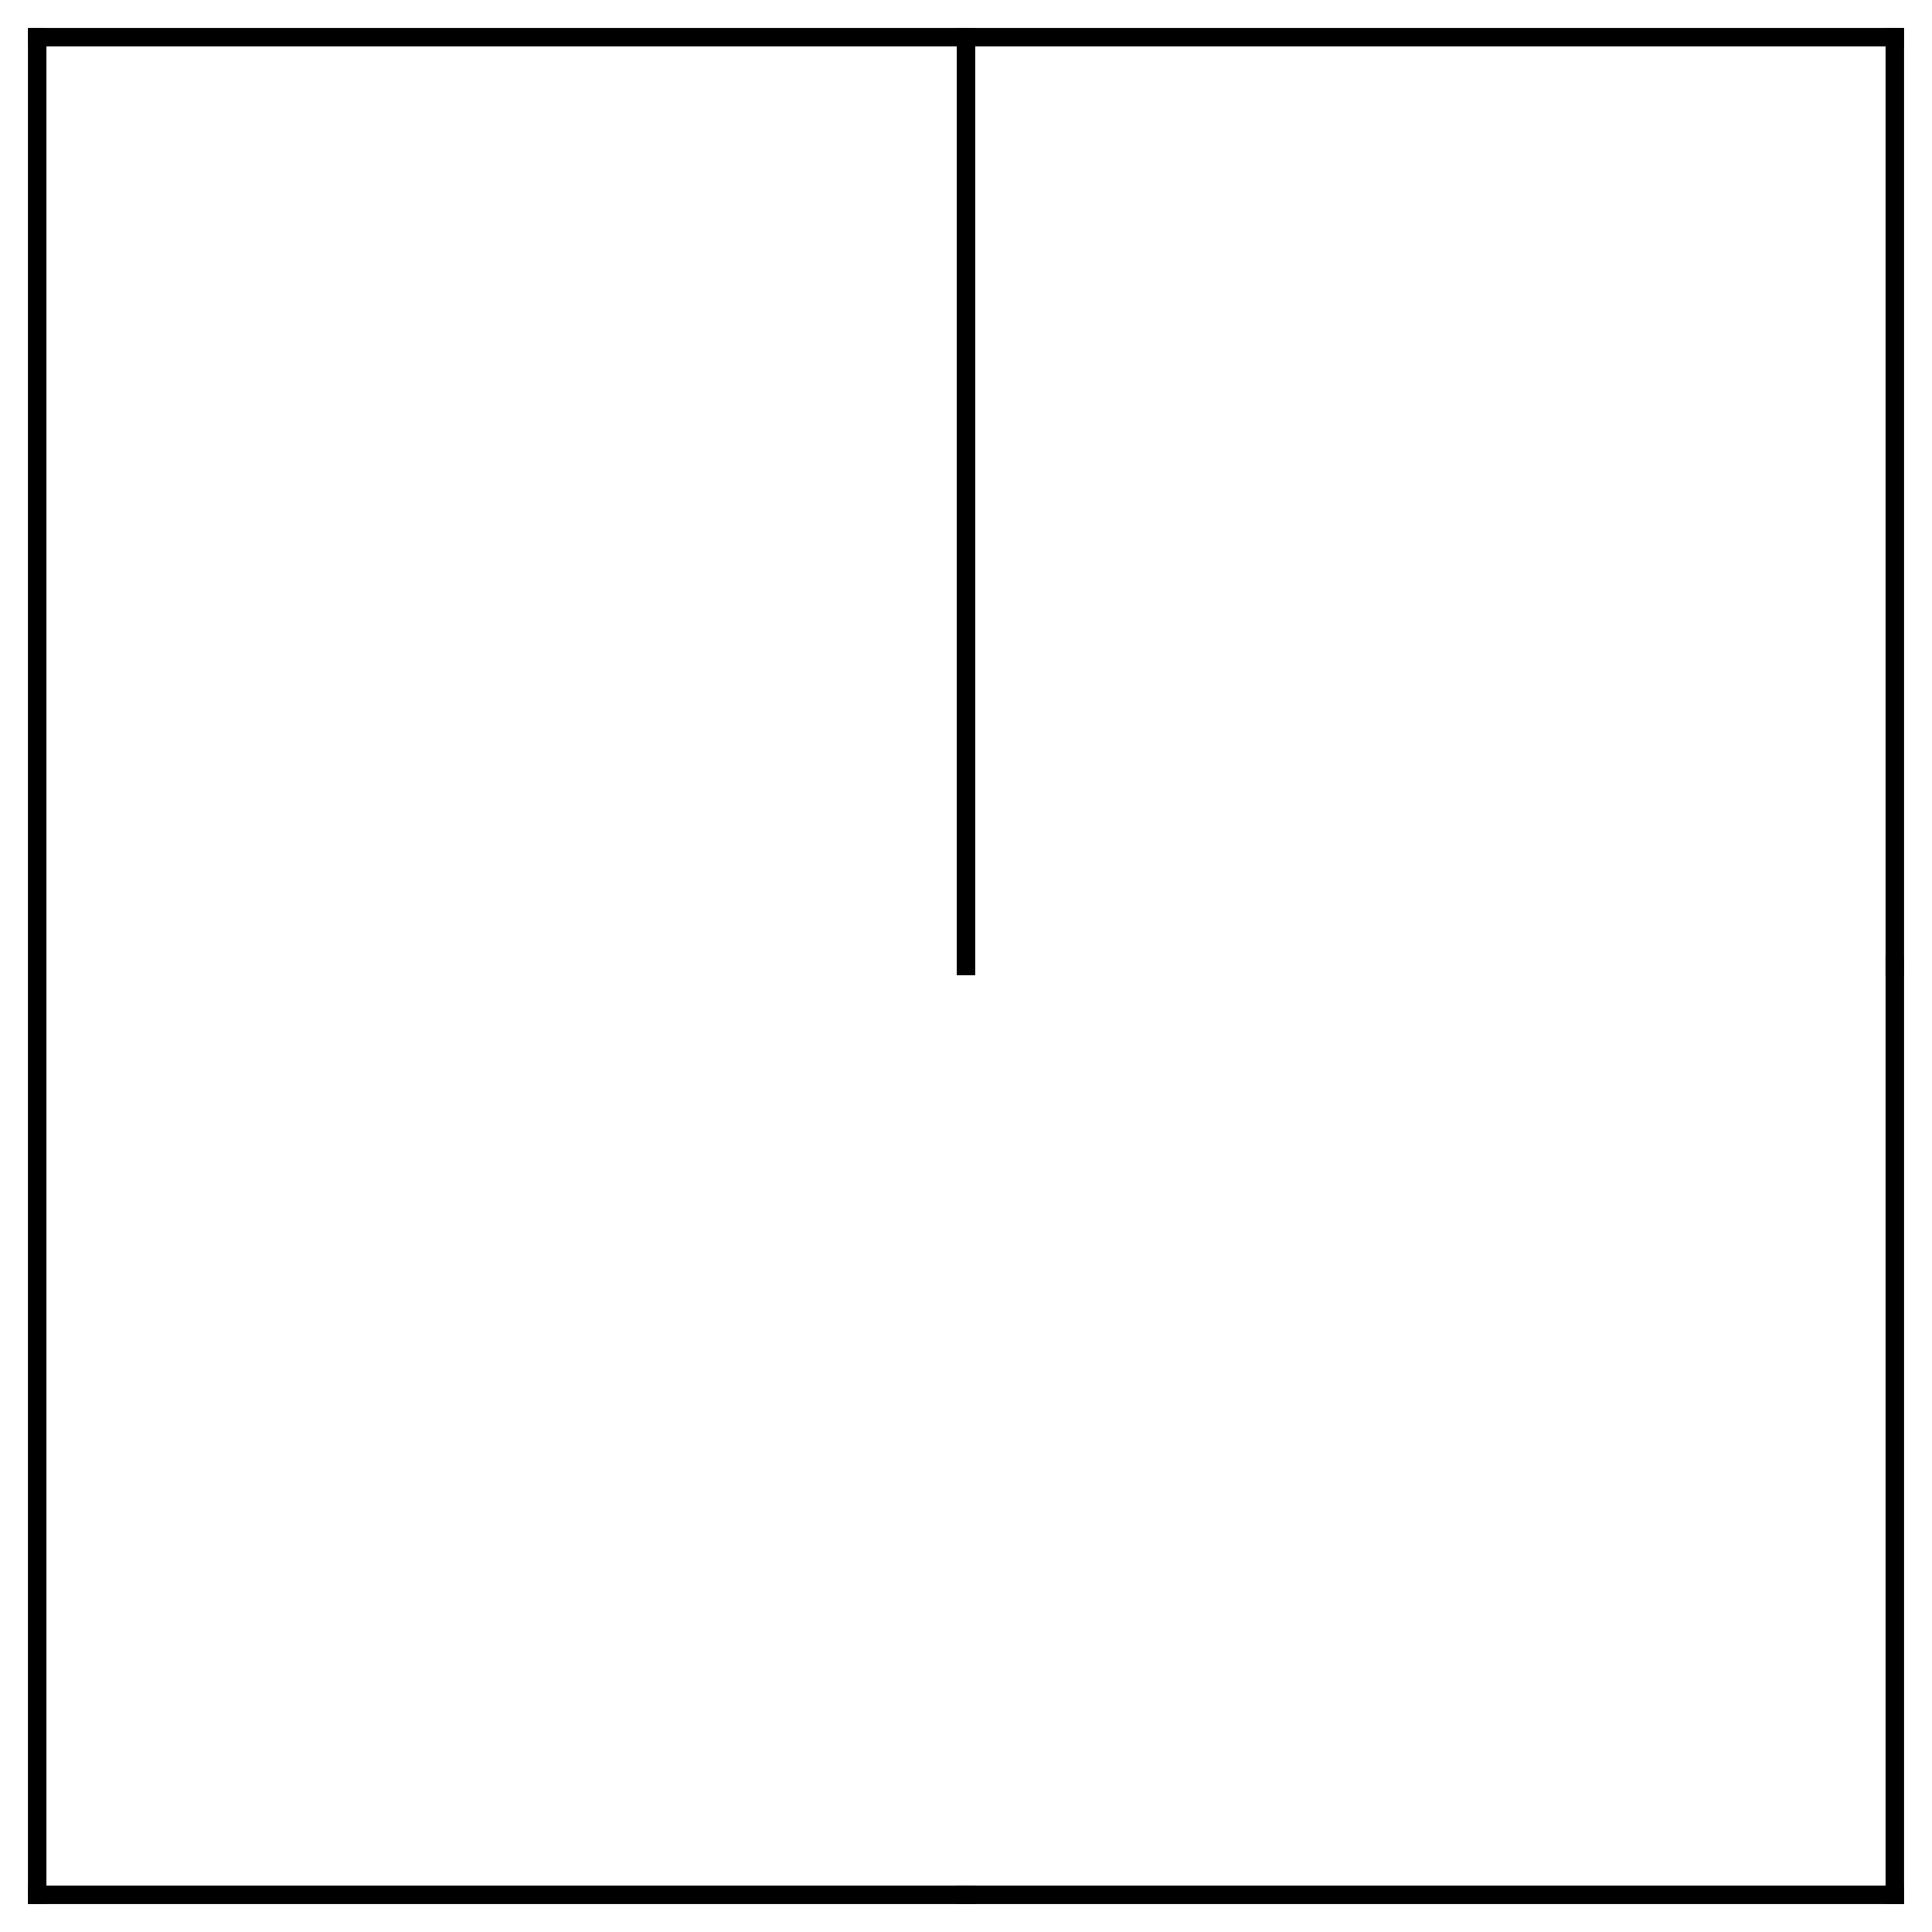
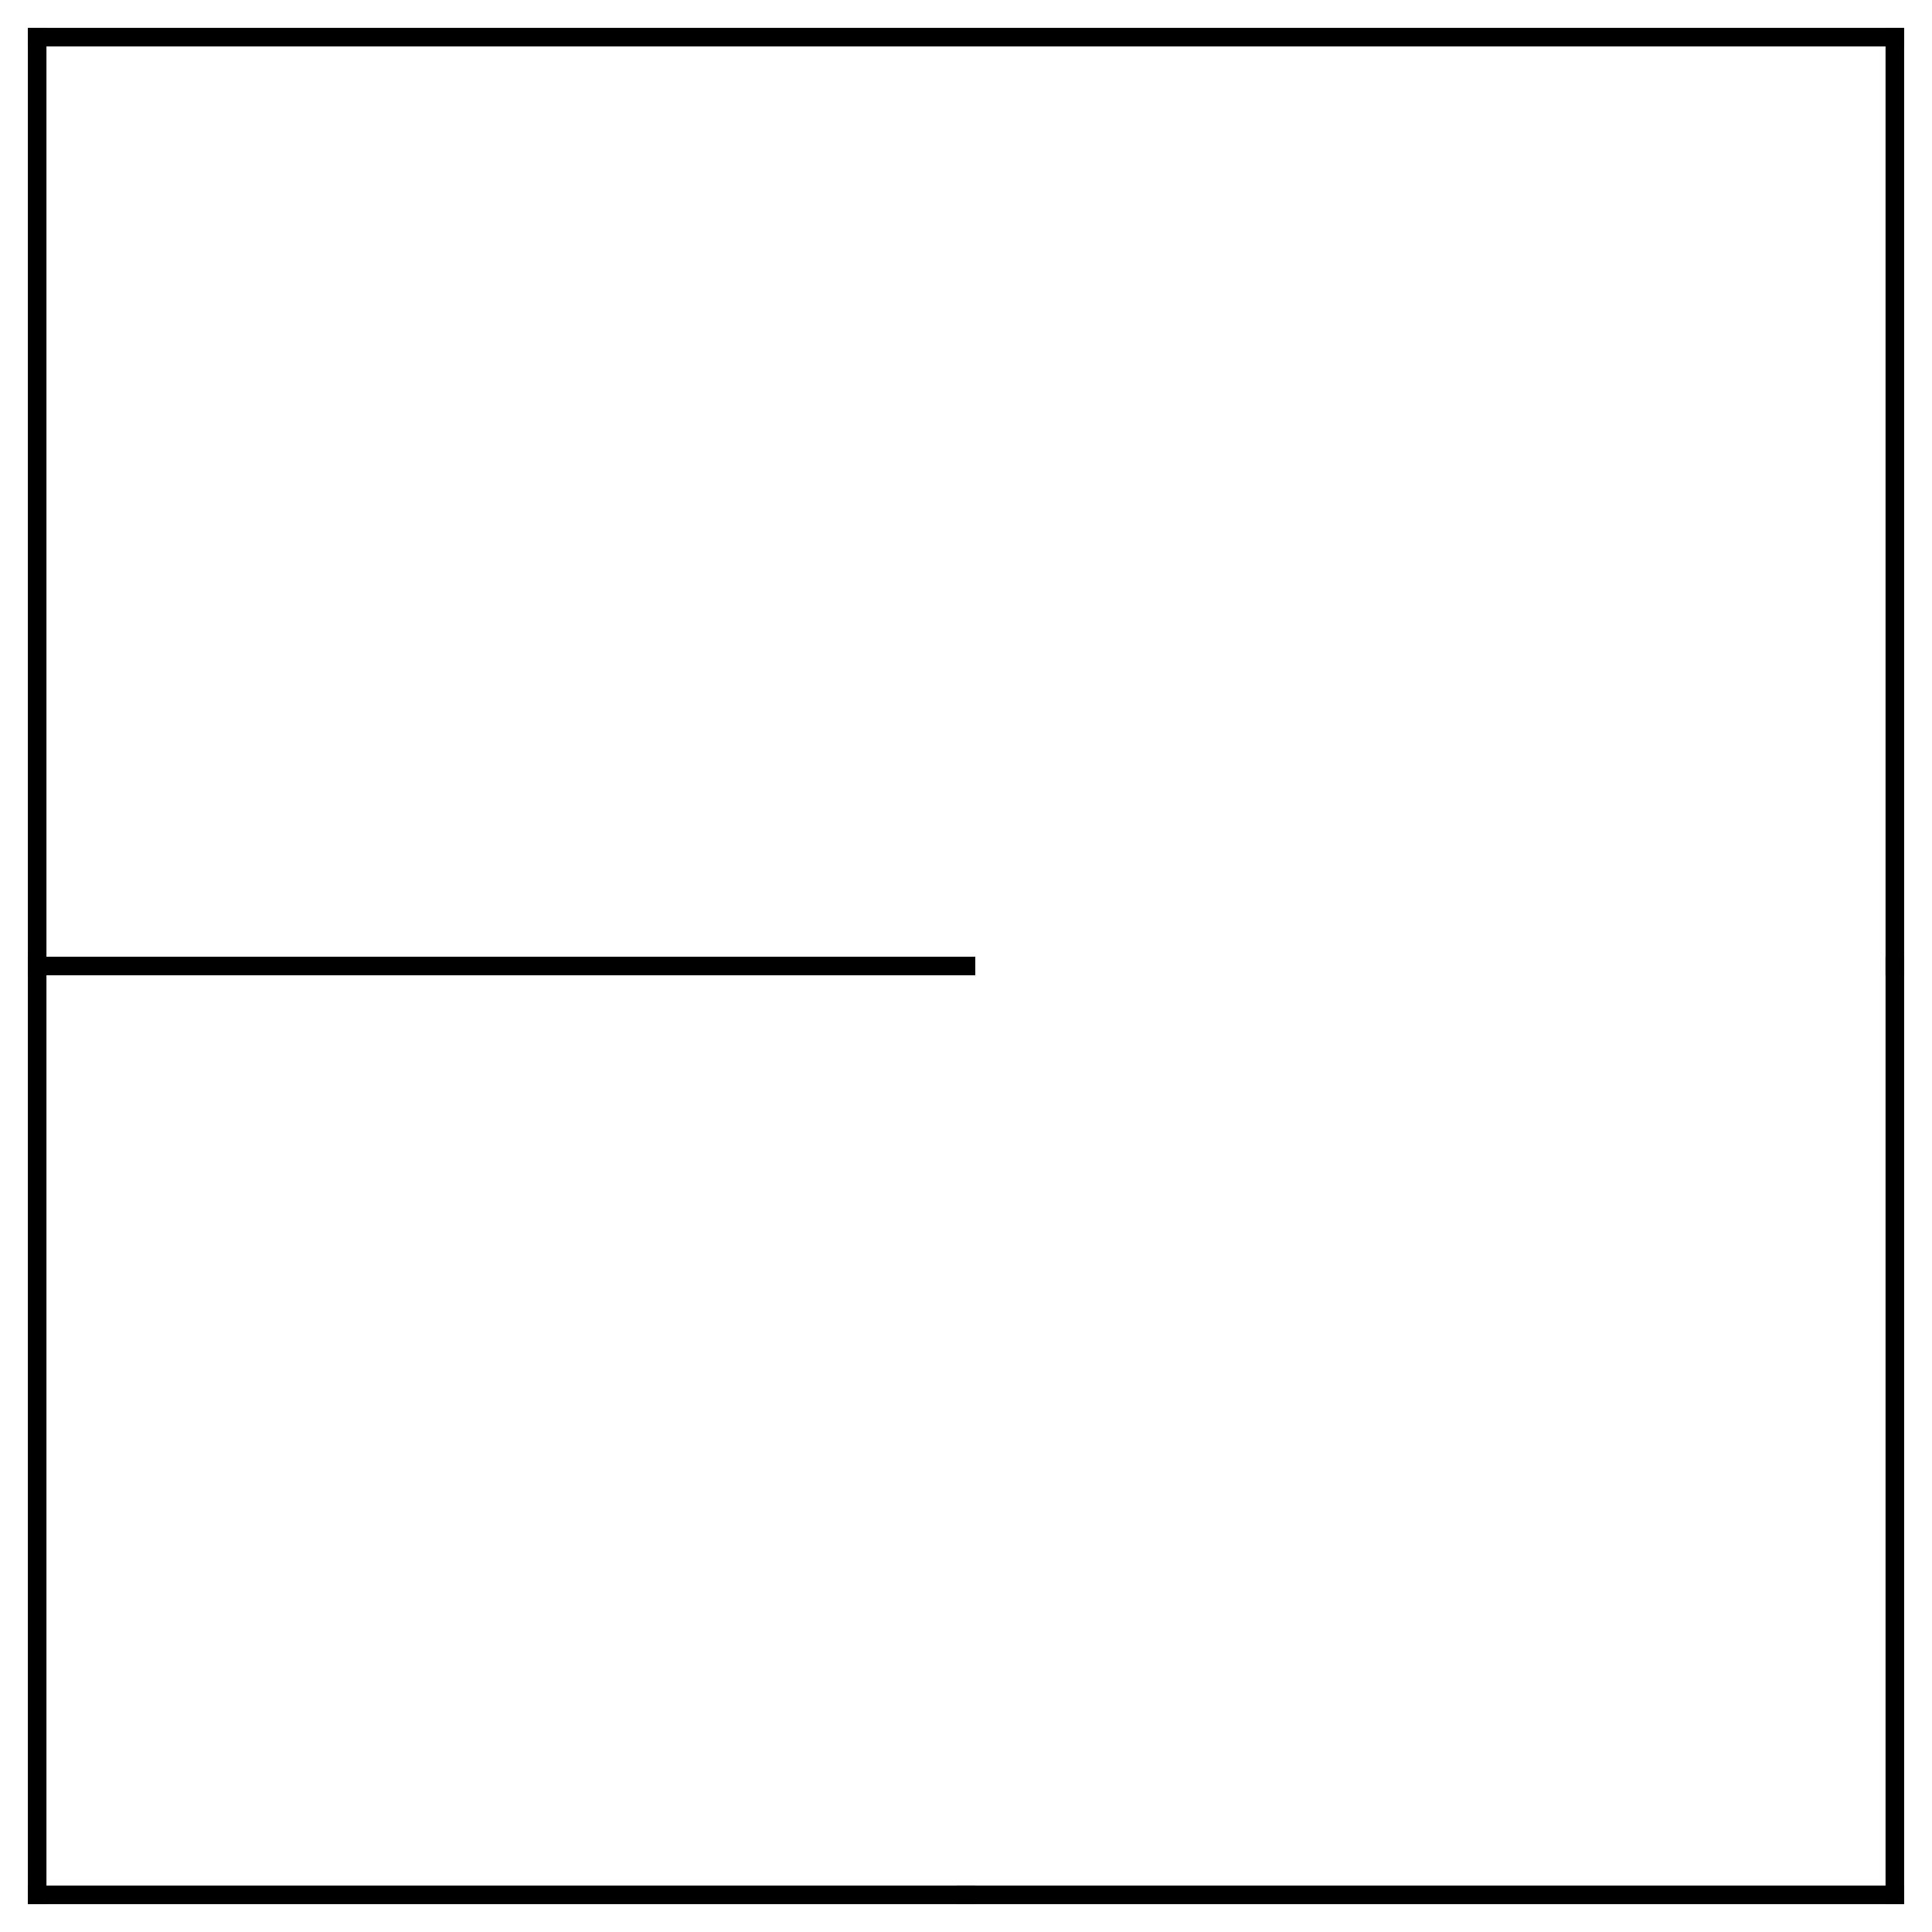
<svg xmlns="http://www.w3.org/2000/svg" width="520" height="520" viewBox="-10 -10 520 520">
  <defs>
    <style type="text/css">
line {
    stroke: #000000;
    stroke-linecap: square;
    stroke-width: 5;
}
</style>
  </defs>
-   <line x1="250.0" y1="0.0" x2="250.0" y2="250.0" />
+   <line x1="0.0" y1="250.0" x2="250.0" y2="250.0" />
  <line x1="0.0" y1="500.0" x2="250.0" y2="500.0" />
  <line x1="500.0" y1="0.0" x2="500.0" y2="250.0" />
  <line x1="250.0" y1="500.0" x2="500.0" y2="500.0" />
  <line x1="500.0" y1="250.0" x2="500.0" y2="500.0" />
  <line x1="0" y1="0" x2="500" y2="0" />
  <line x1="0" y1="0" x2="0" y2="500" />
</svg>
